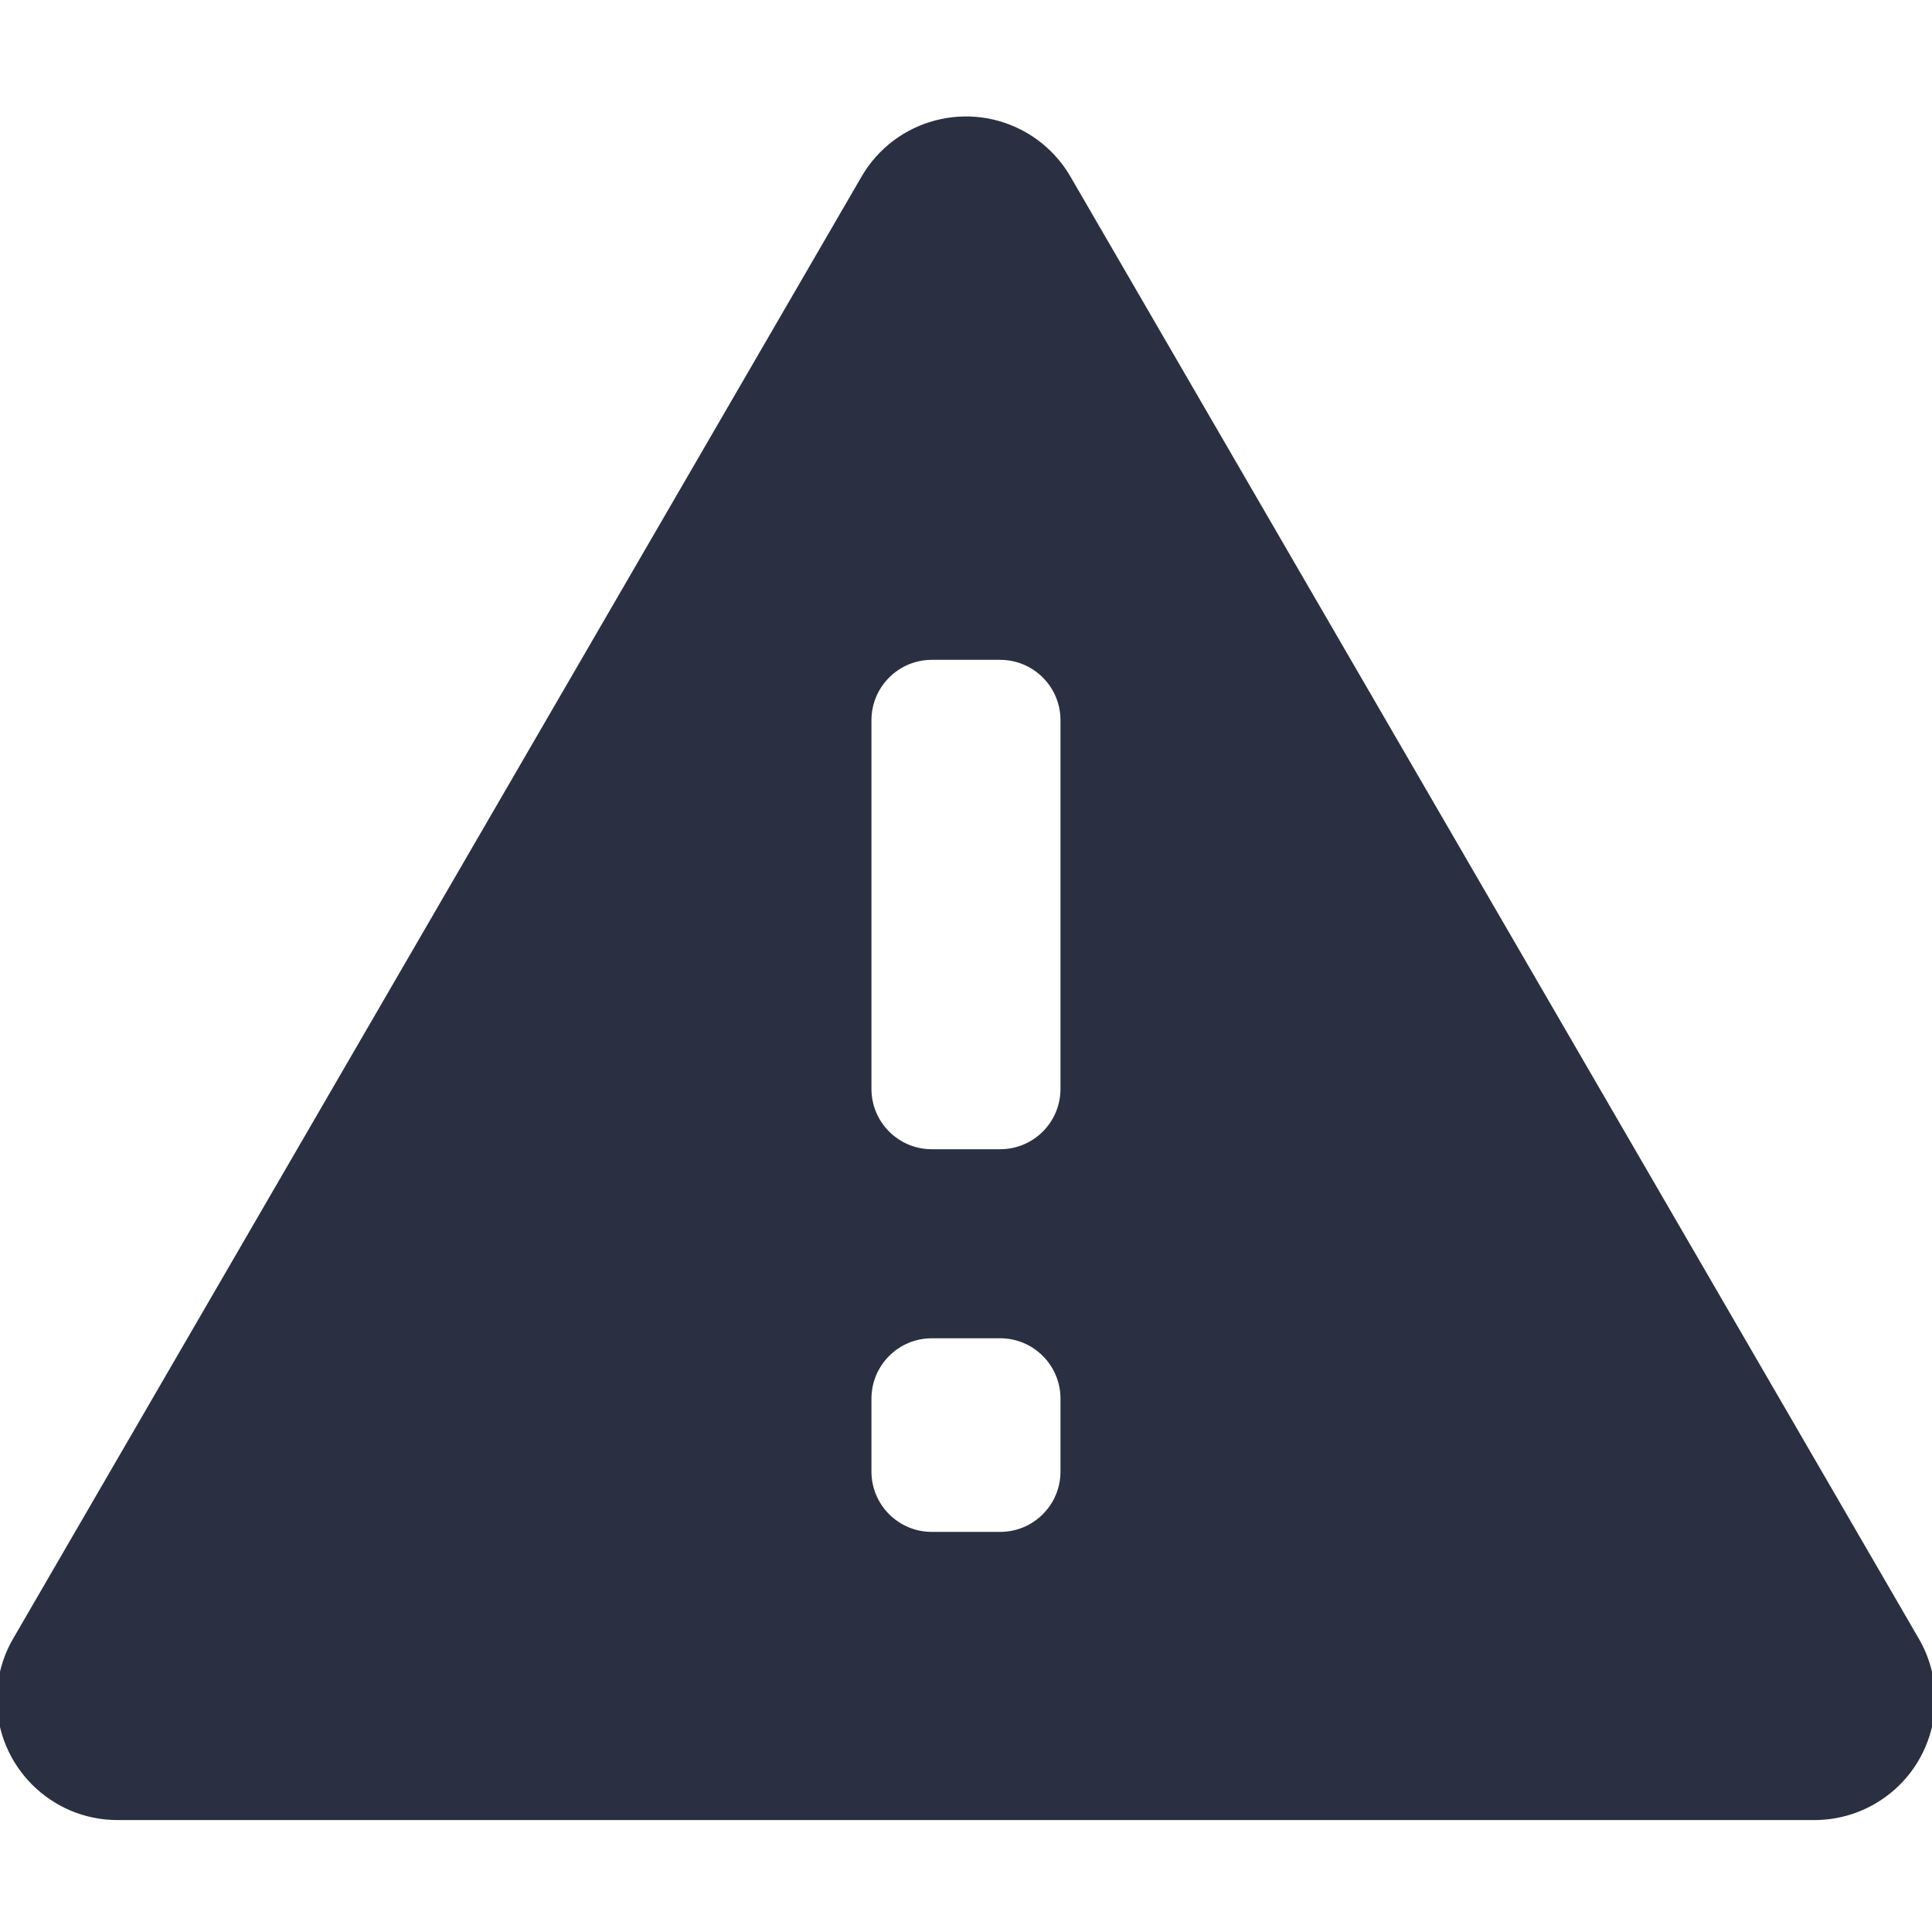
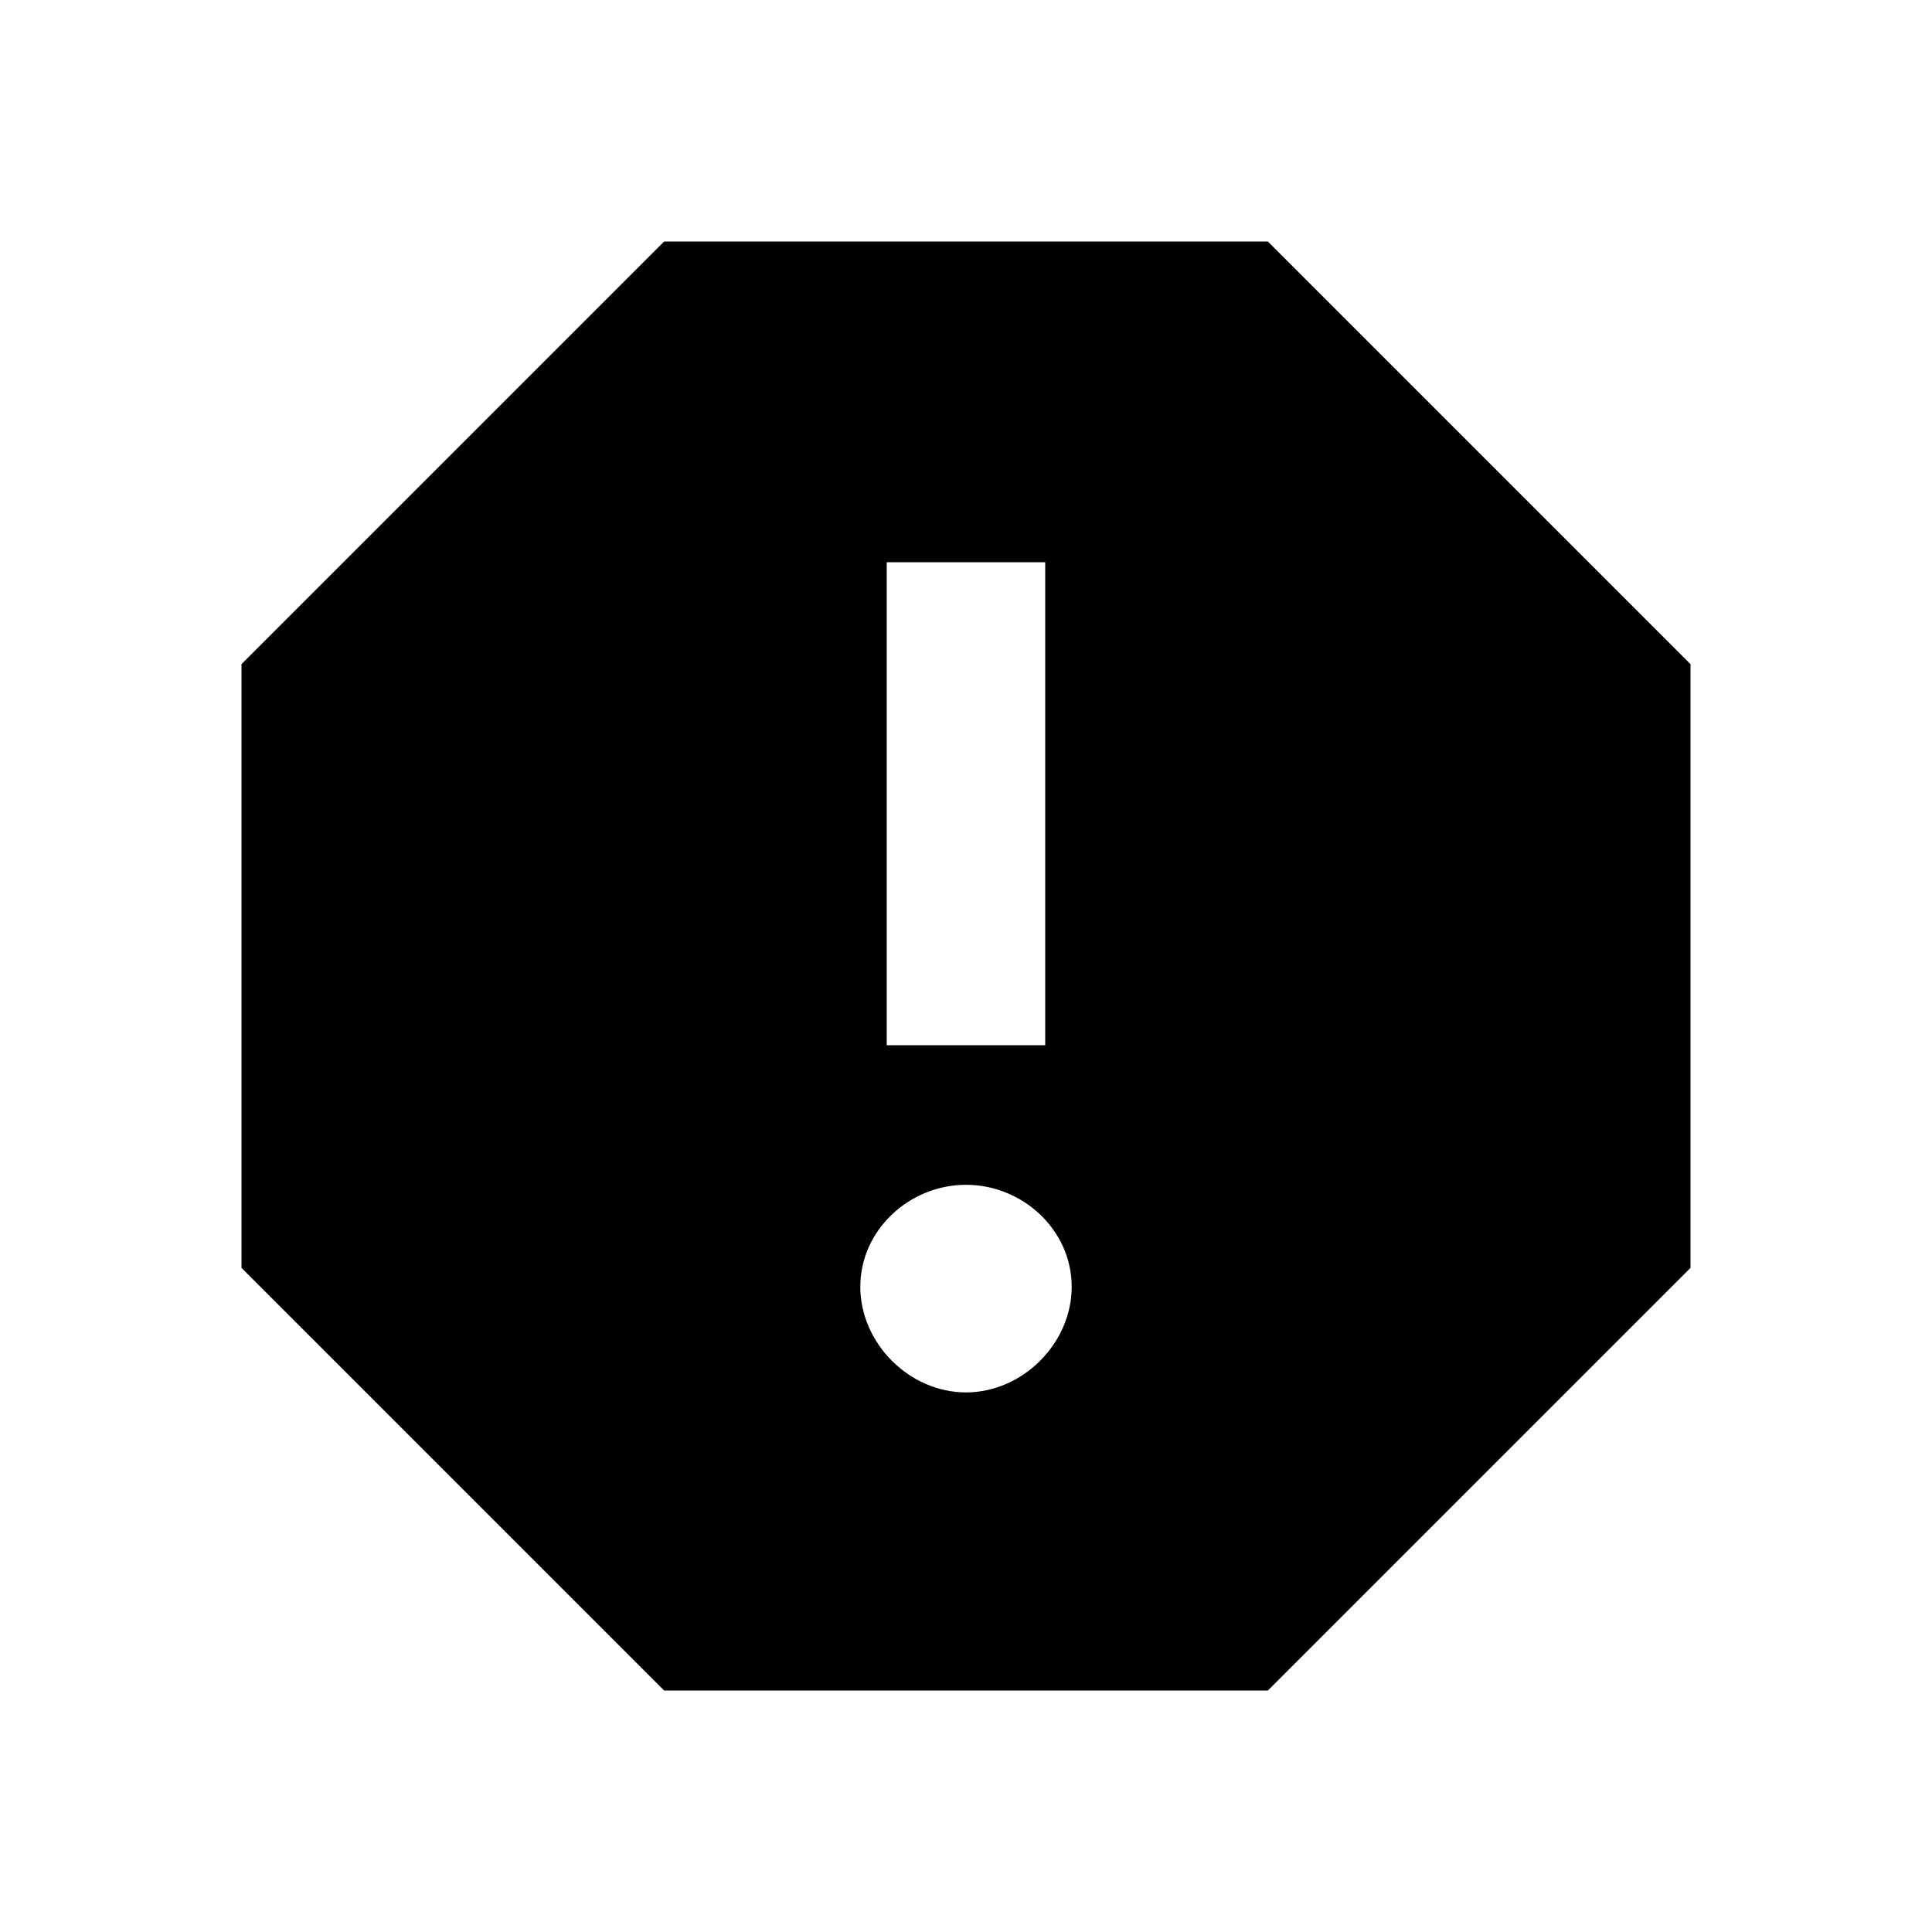
- <svg xmlns="http://www.w3.org/2000/svg" xmlns:xlink="http://www.w3.org/1999/xlink" width="32" height="32" viewBox="0 0 32 32">
-   <defs>
-     <path id="warning-a" d="M17.565,18.035 L17.565,11.929 C17.565,11.377 17.118,10.929 16.565,10.929 L15.434,10.929 C14.882,10.929 14.434,11.377 14.434,11.929 L14.434,18.035 C14.434,18.588 14.882,19.035 15.434,19.035 L16.565,19.035 C17.118,19.035 17.565,18.588 17.565,18.035 Z M17.565,24.373 L17.565,23.166 C17.565,22.614 17.118,22.166 16.565,22.166 L15.434,22.166 C14.882,22.166 14.434,22.614 14.434,23.166 L14.434,24.373 C14.434,24.926 14.882,25.373 15.434,25.373 L16.565,25.373 C17.118,25.373 17.565,24.926 17.565,24.373 Z M0.217,27.142 L14.27,2.925 C14.824,1.97 16.048,1.645 17.004,2.199 C17.305,2.374 17.555,2.624 17.73,2.925 L31.782,27.142 C32.337,28.098 32.012,29.322 31.056,29.876 C30.751,30.053 30.405,30.146 30.052,30.146 L1.947,30.146 C0.843,30.146 -0.053,29.251 -0.053,28.146 C-0.053,27.794 0.04,27.447 0.217,27.142 Z" />
-   </defs>
-   <g fill="none" fill-rule="evenodd">
-     <use fill="#2A3042" xlink:href="#warning-a" />
-   </g>
+ <svg xmlns="http://www.w3.org/2000/svg" version="1.1" width="24" height="24" viewBox="0 0 24 24">
+   <path d="M12.984 12.984v-6h-1.969v6h1.969zM12 17.297c0.703 0 1.313-0.609 1.313-1.313s-0.609-1.266-1.313-1.266-1.313 0.563-1.313 1.266 0.609 1.313 1.313 1.313zM15.75 3l5.25 5.25v7.5l-5.25 5.25h-7.5l-5.25-5.25v-7.5l5.25-5.25h7.5z" />
</svg>
